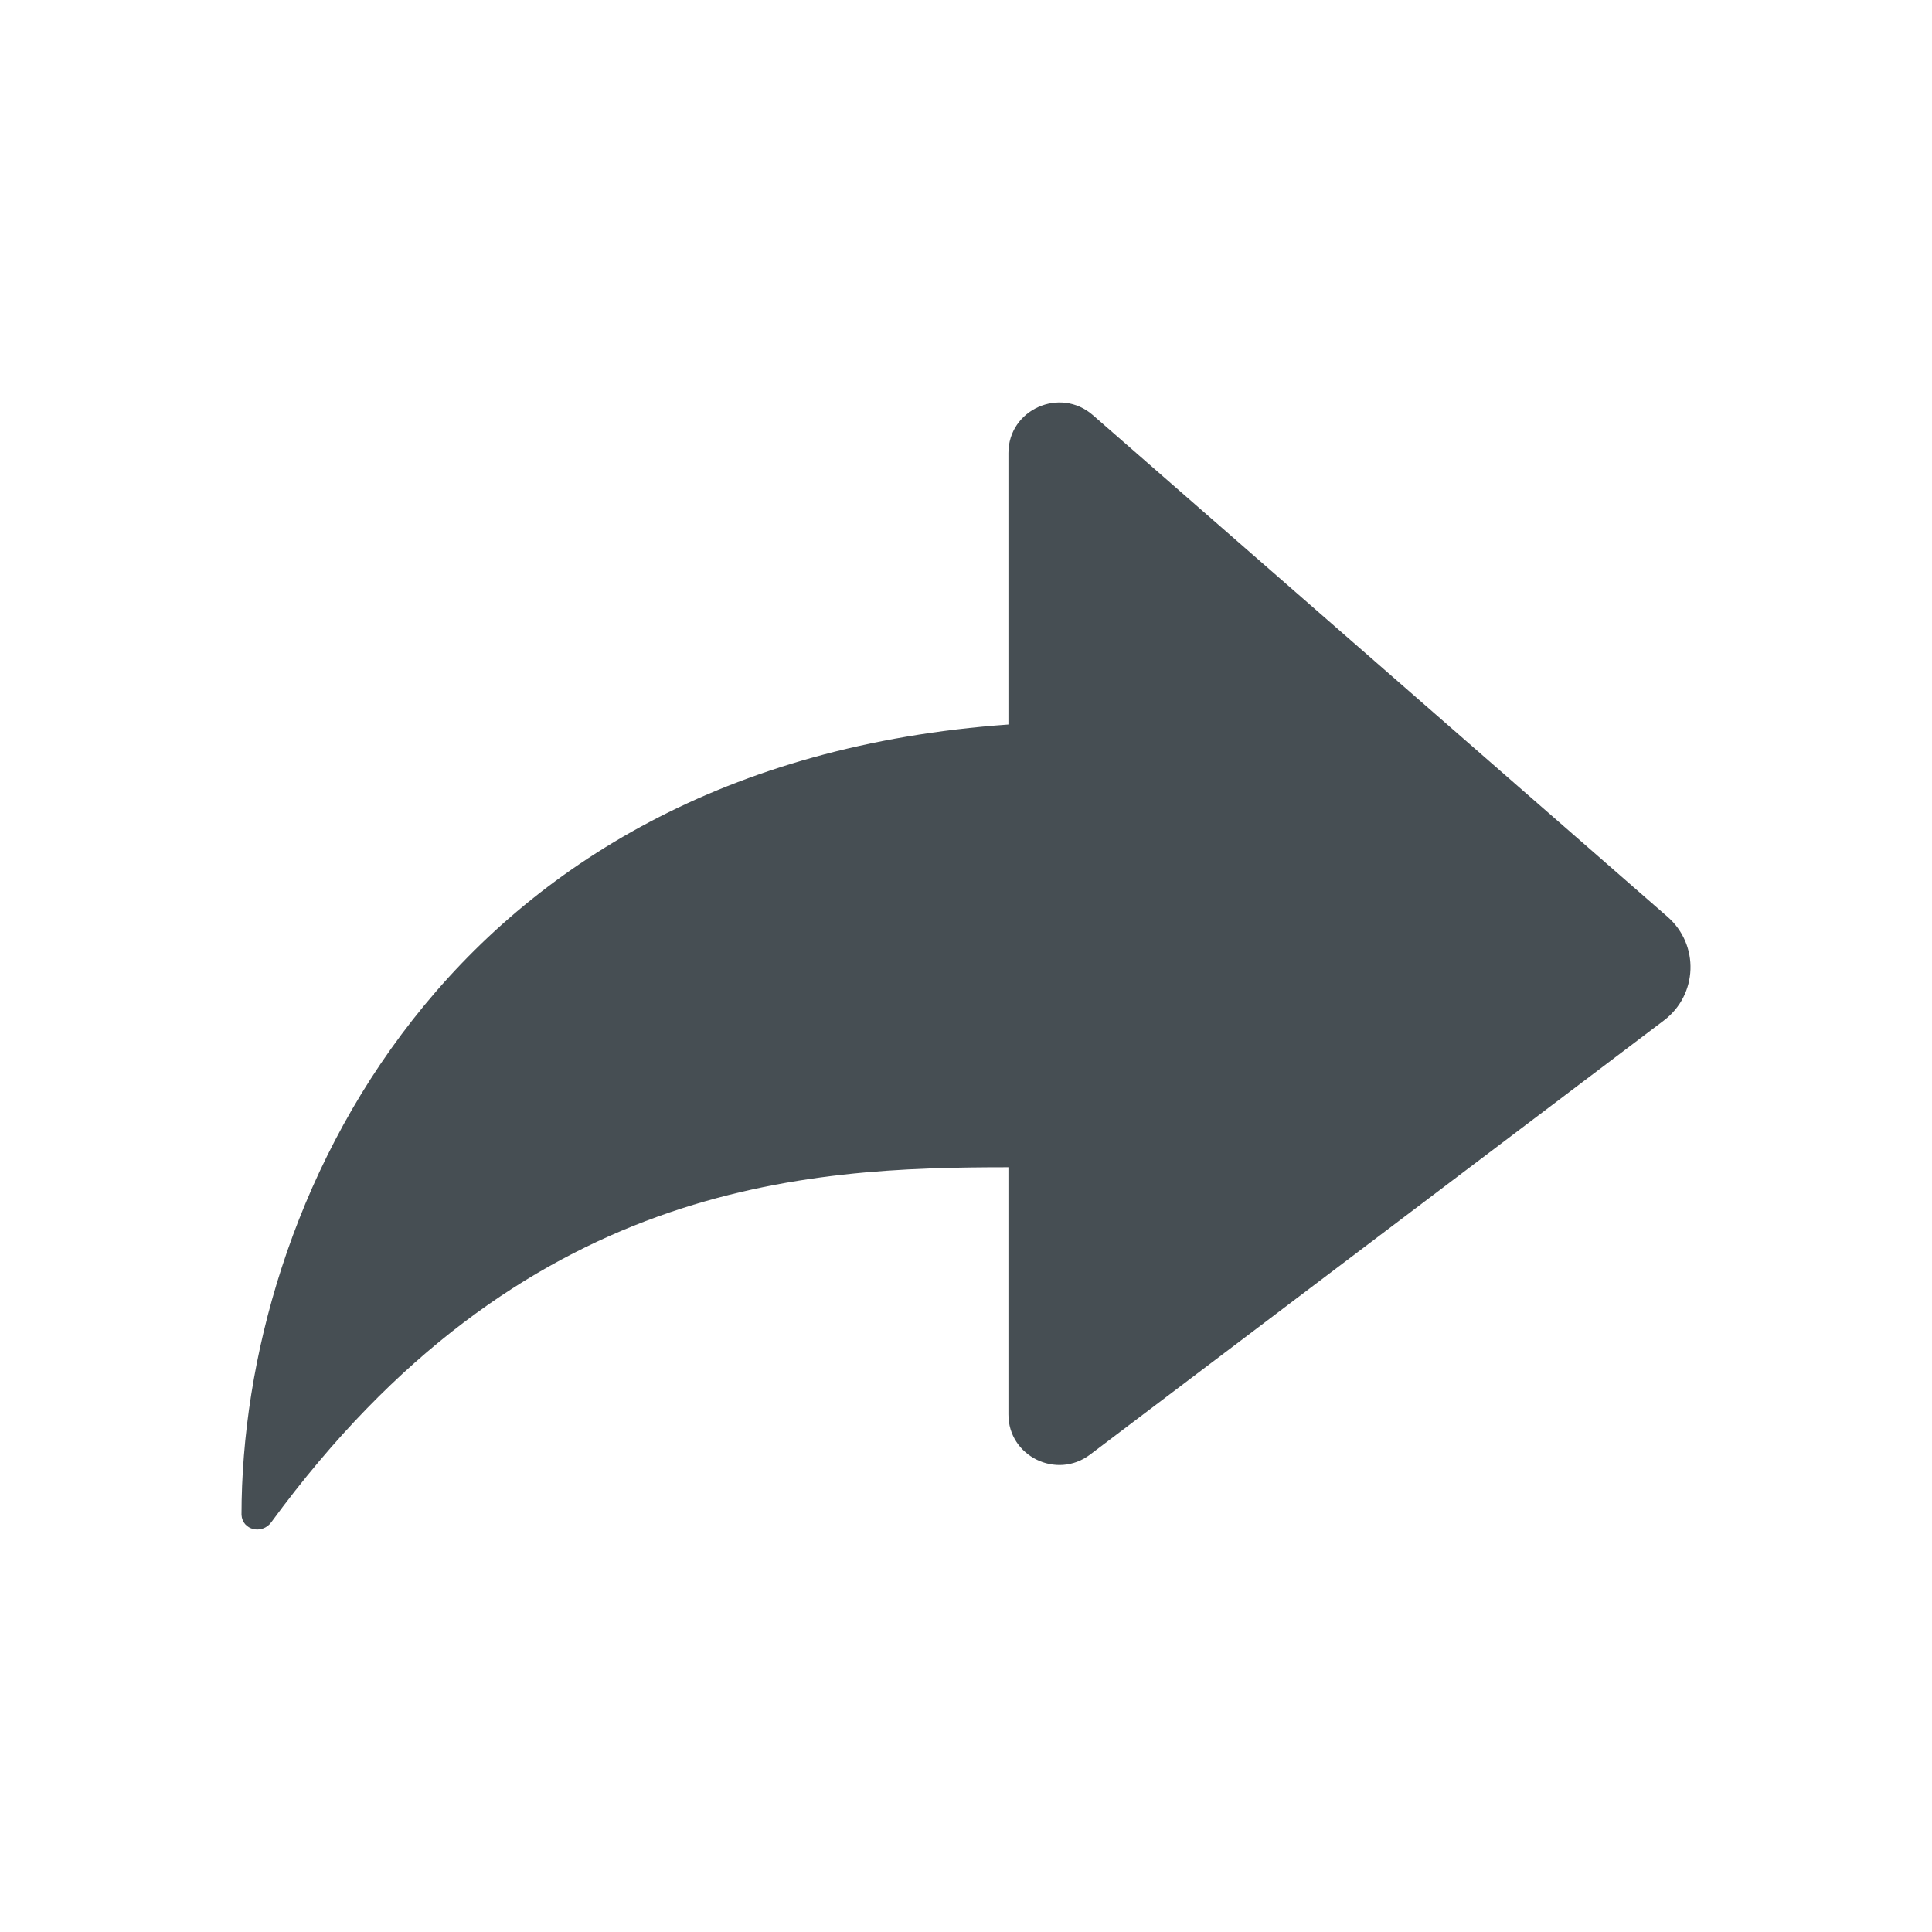
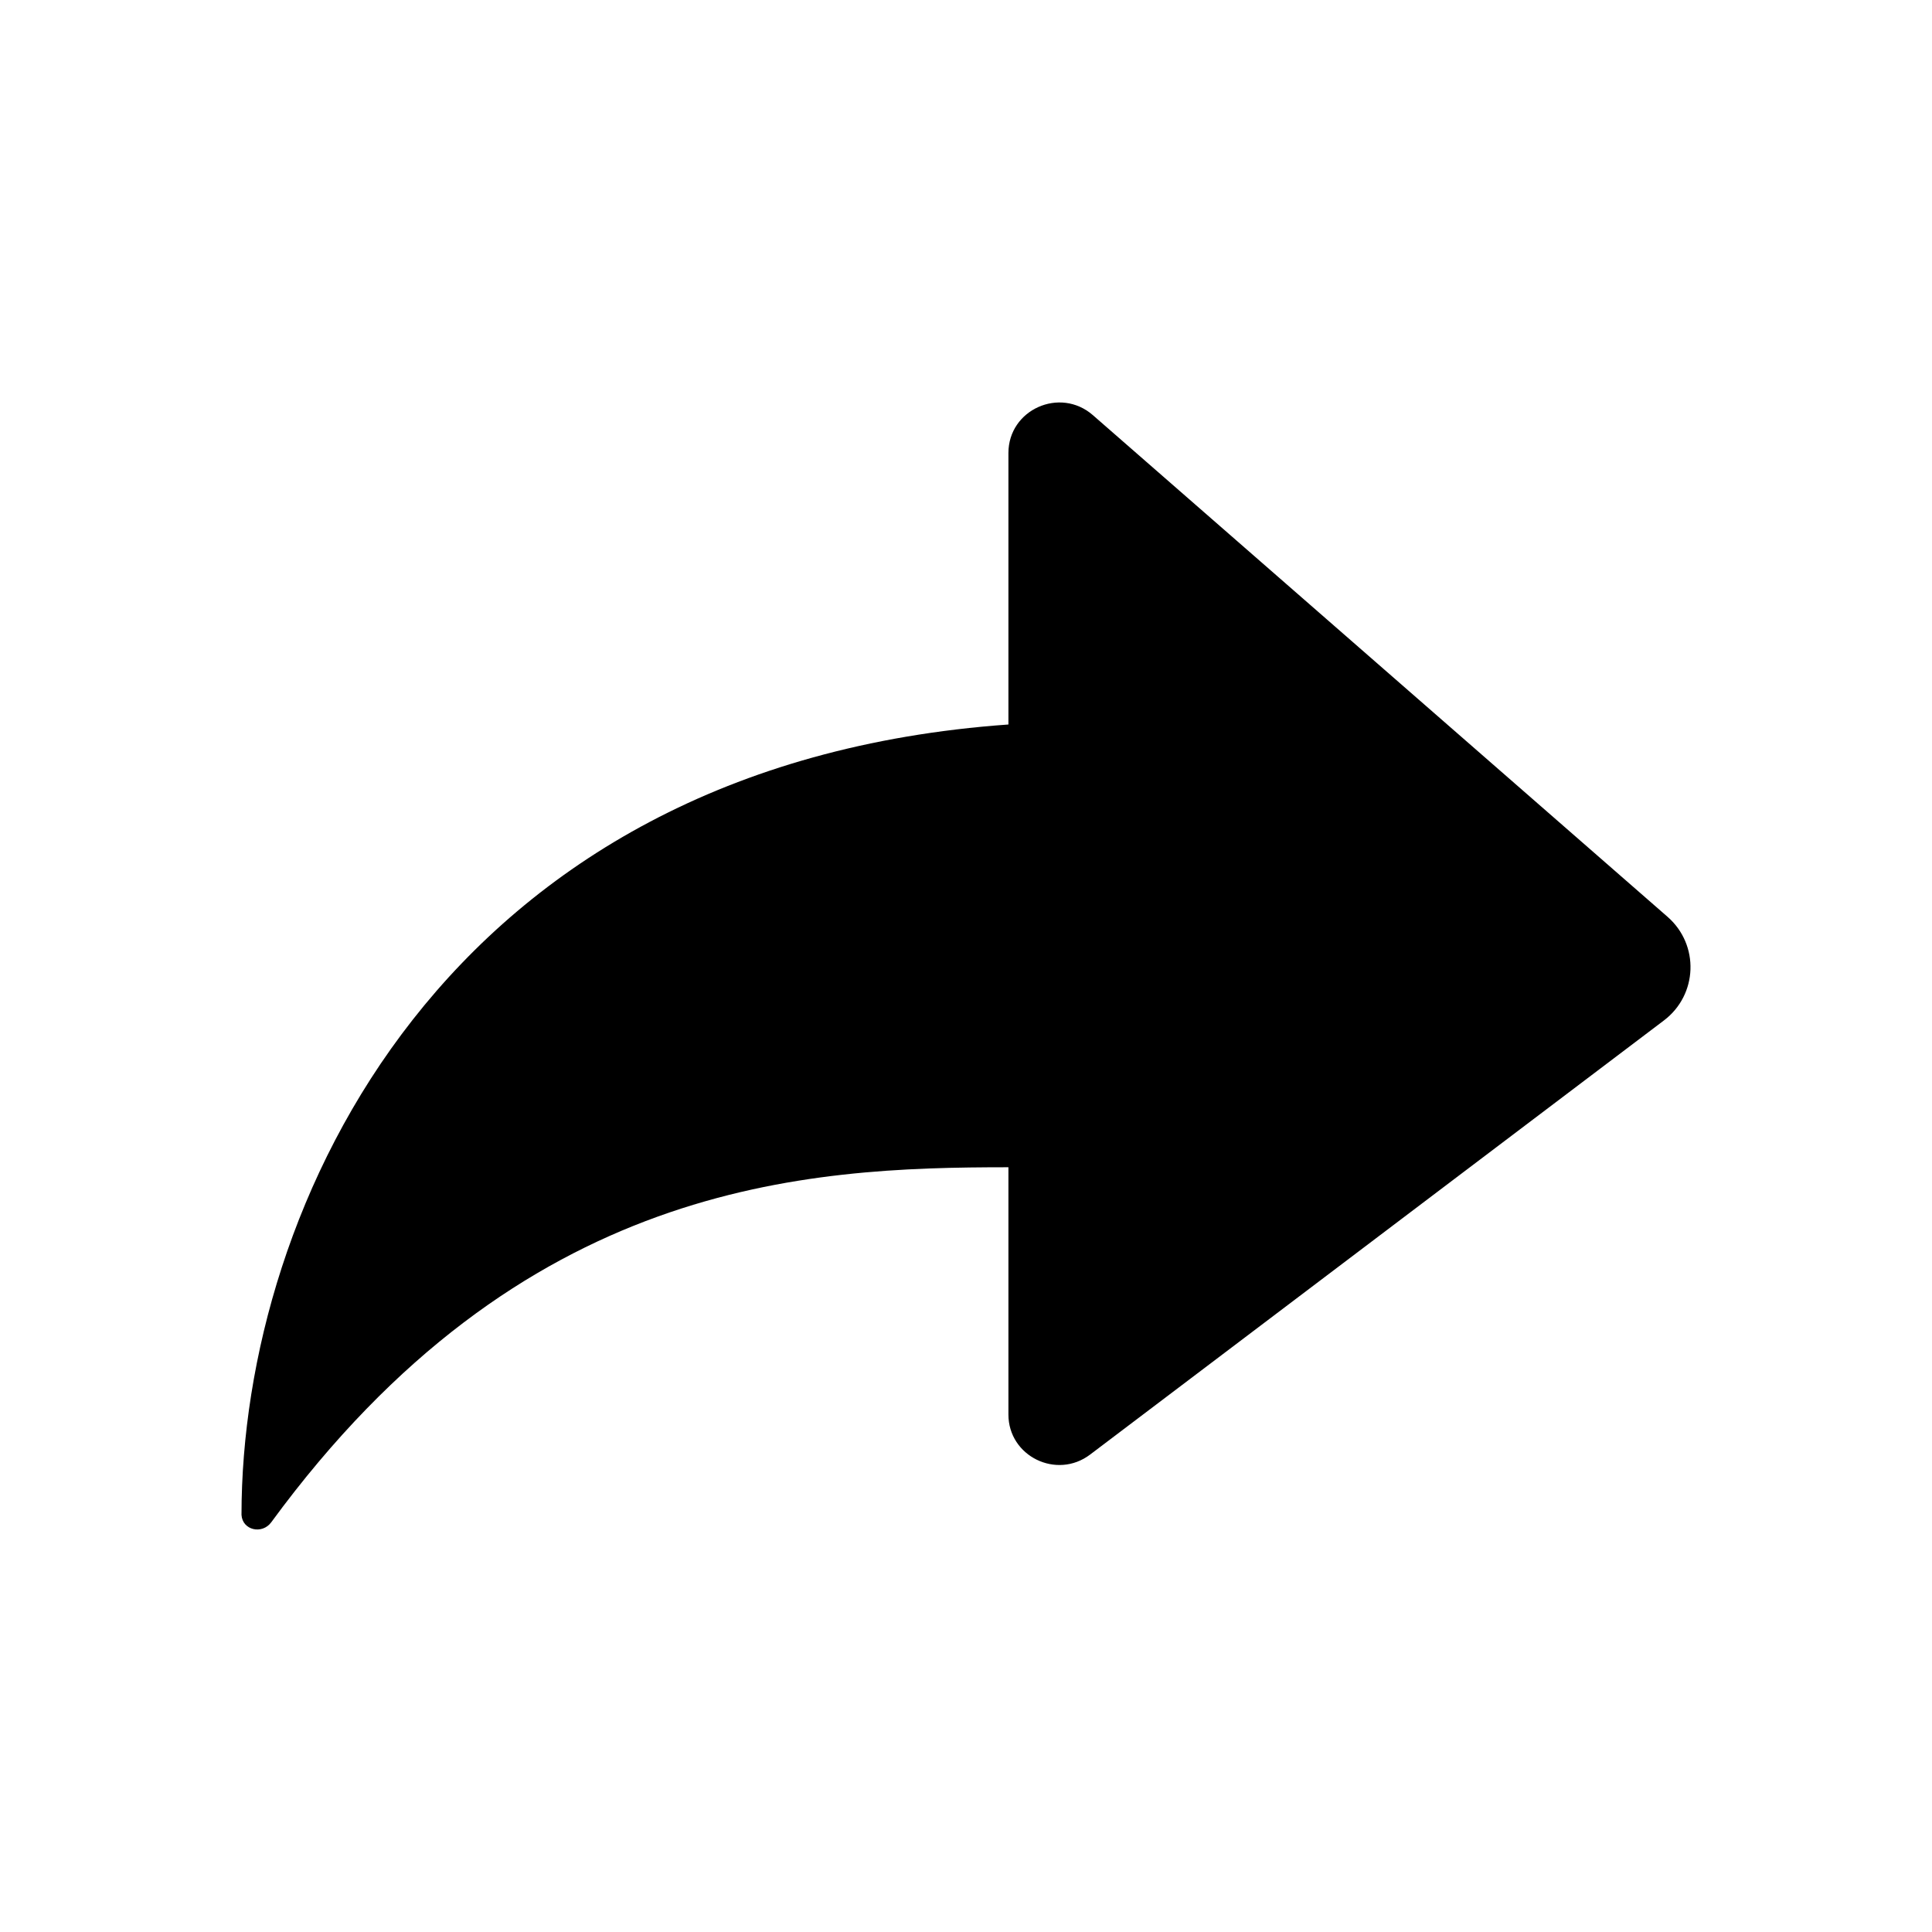
- <svg xmlns="http://www.w3.org/2000/svg" width="24" height="24" viewBox="0 0 24 24" fill="none">
-   <path d="M13.576 5.157L20.715 11.389C21.113 11.737 21.091 12.358 20.669 12.677L13.542 18.069C13.126 18.384 12.527 18.09 12.527 17.572V14.5C10.005 14.5 6.477 14.667 3.369 18.911C3.255 19.065 3.011 19.009 3 18.818C3 15 5.502 9.5 12.527 9V5.627C12.527 5.088 13.168 4.801 13.576 5.157Z" fill="#464E53" />
+ <svg xmlns="http://www.w3.org/2000/svg" width="24" height="24" viewBox="0 0 24 24">
+   <path d="M13.576 5.157L20.715 11.389C21.113 11.737 21.091 12.358 20.669 12.677L13.542 18.069C13.126 18.384 12.527 18.09 12.527 17.572V14.5C10.005 14.5 6.477 14.667 3.369 18.911C3.255 19.065 3.011 19.009 3 18.818C3 15 5.502 9.5 12.527 9V5.627C12.527 5.088 13.168 4.801 13.576 5.157Z" />
</svg>
